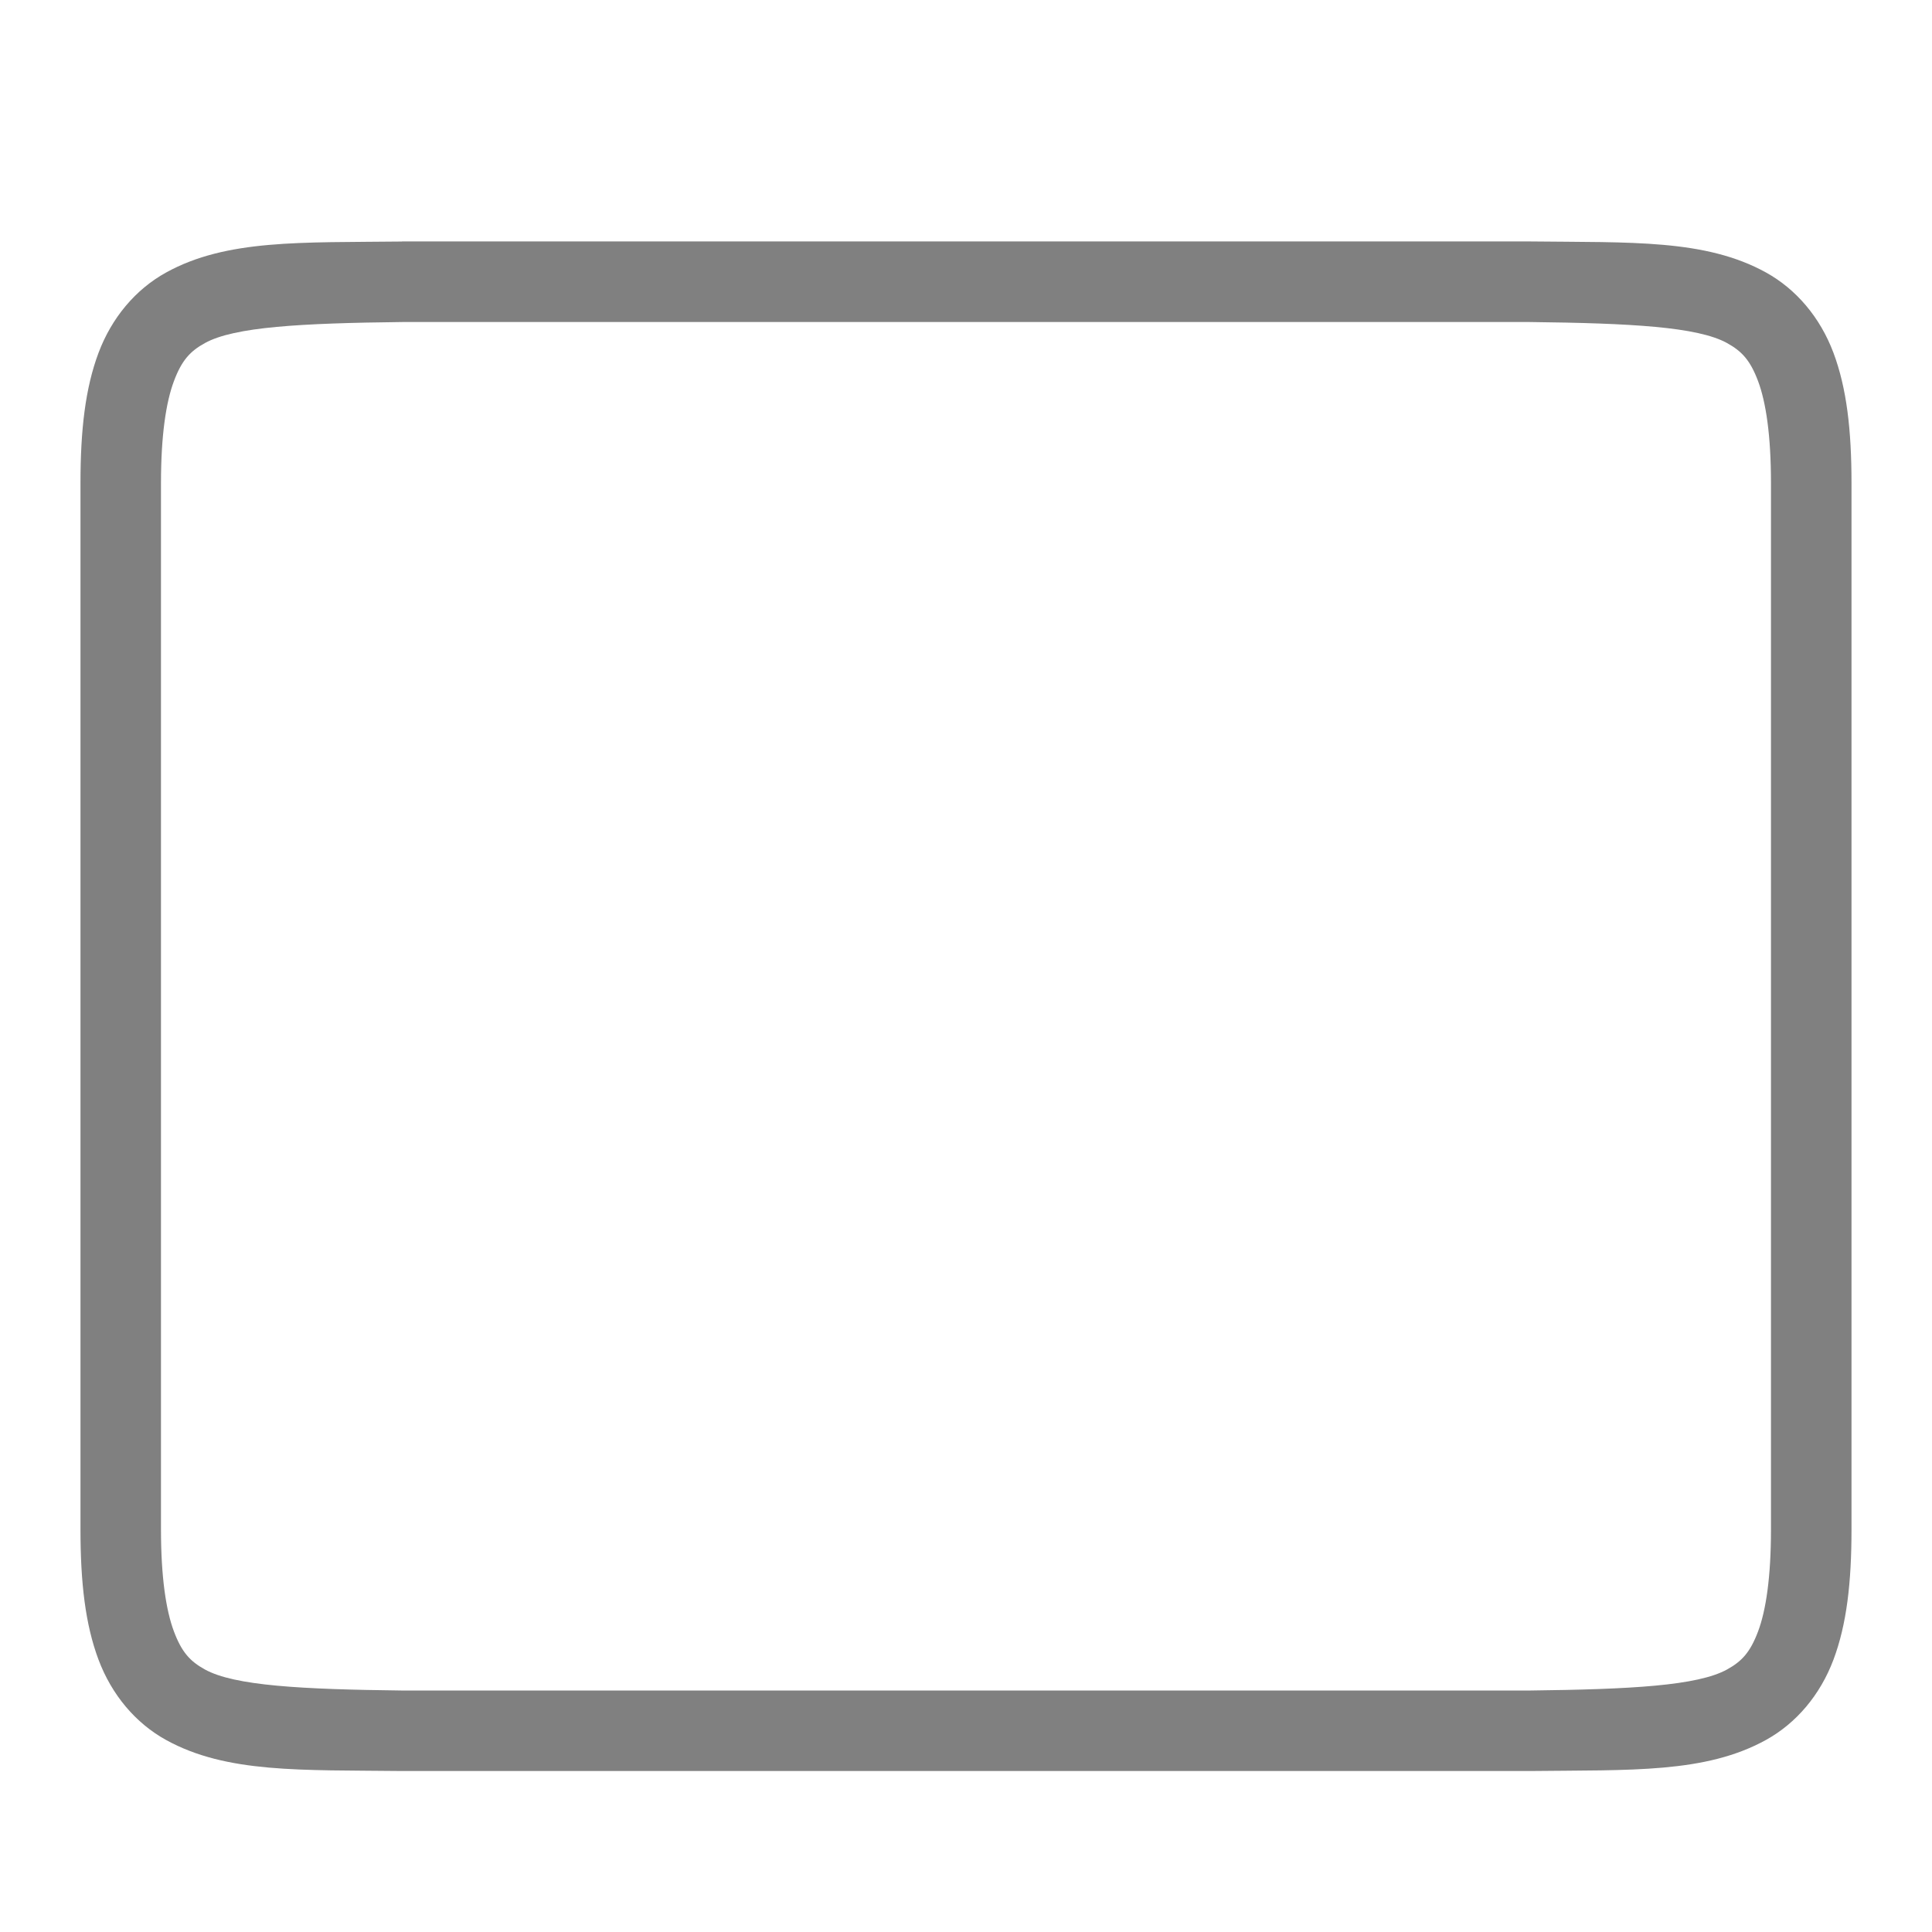
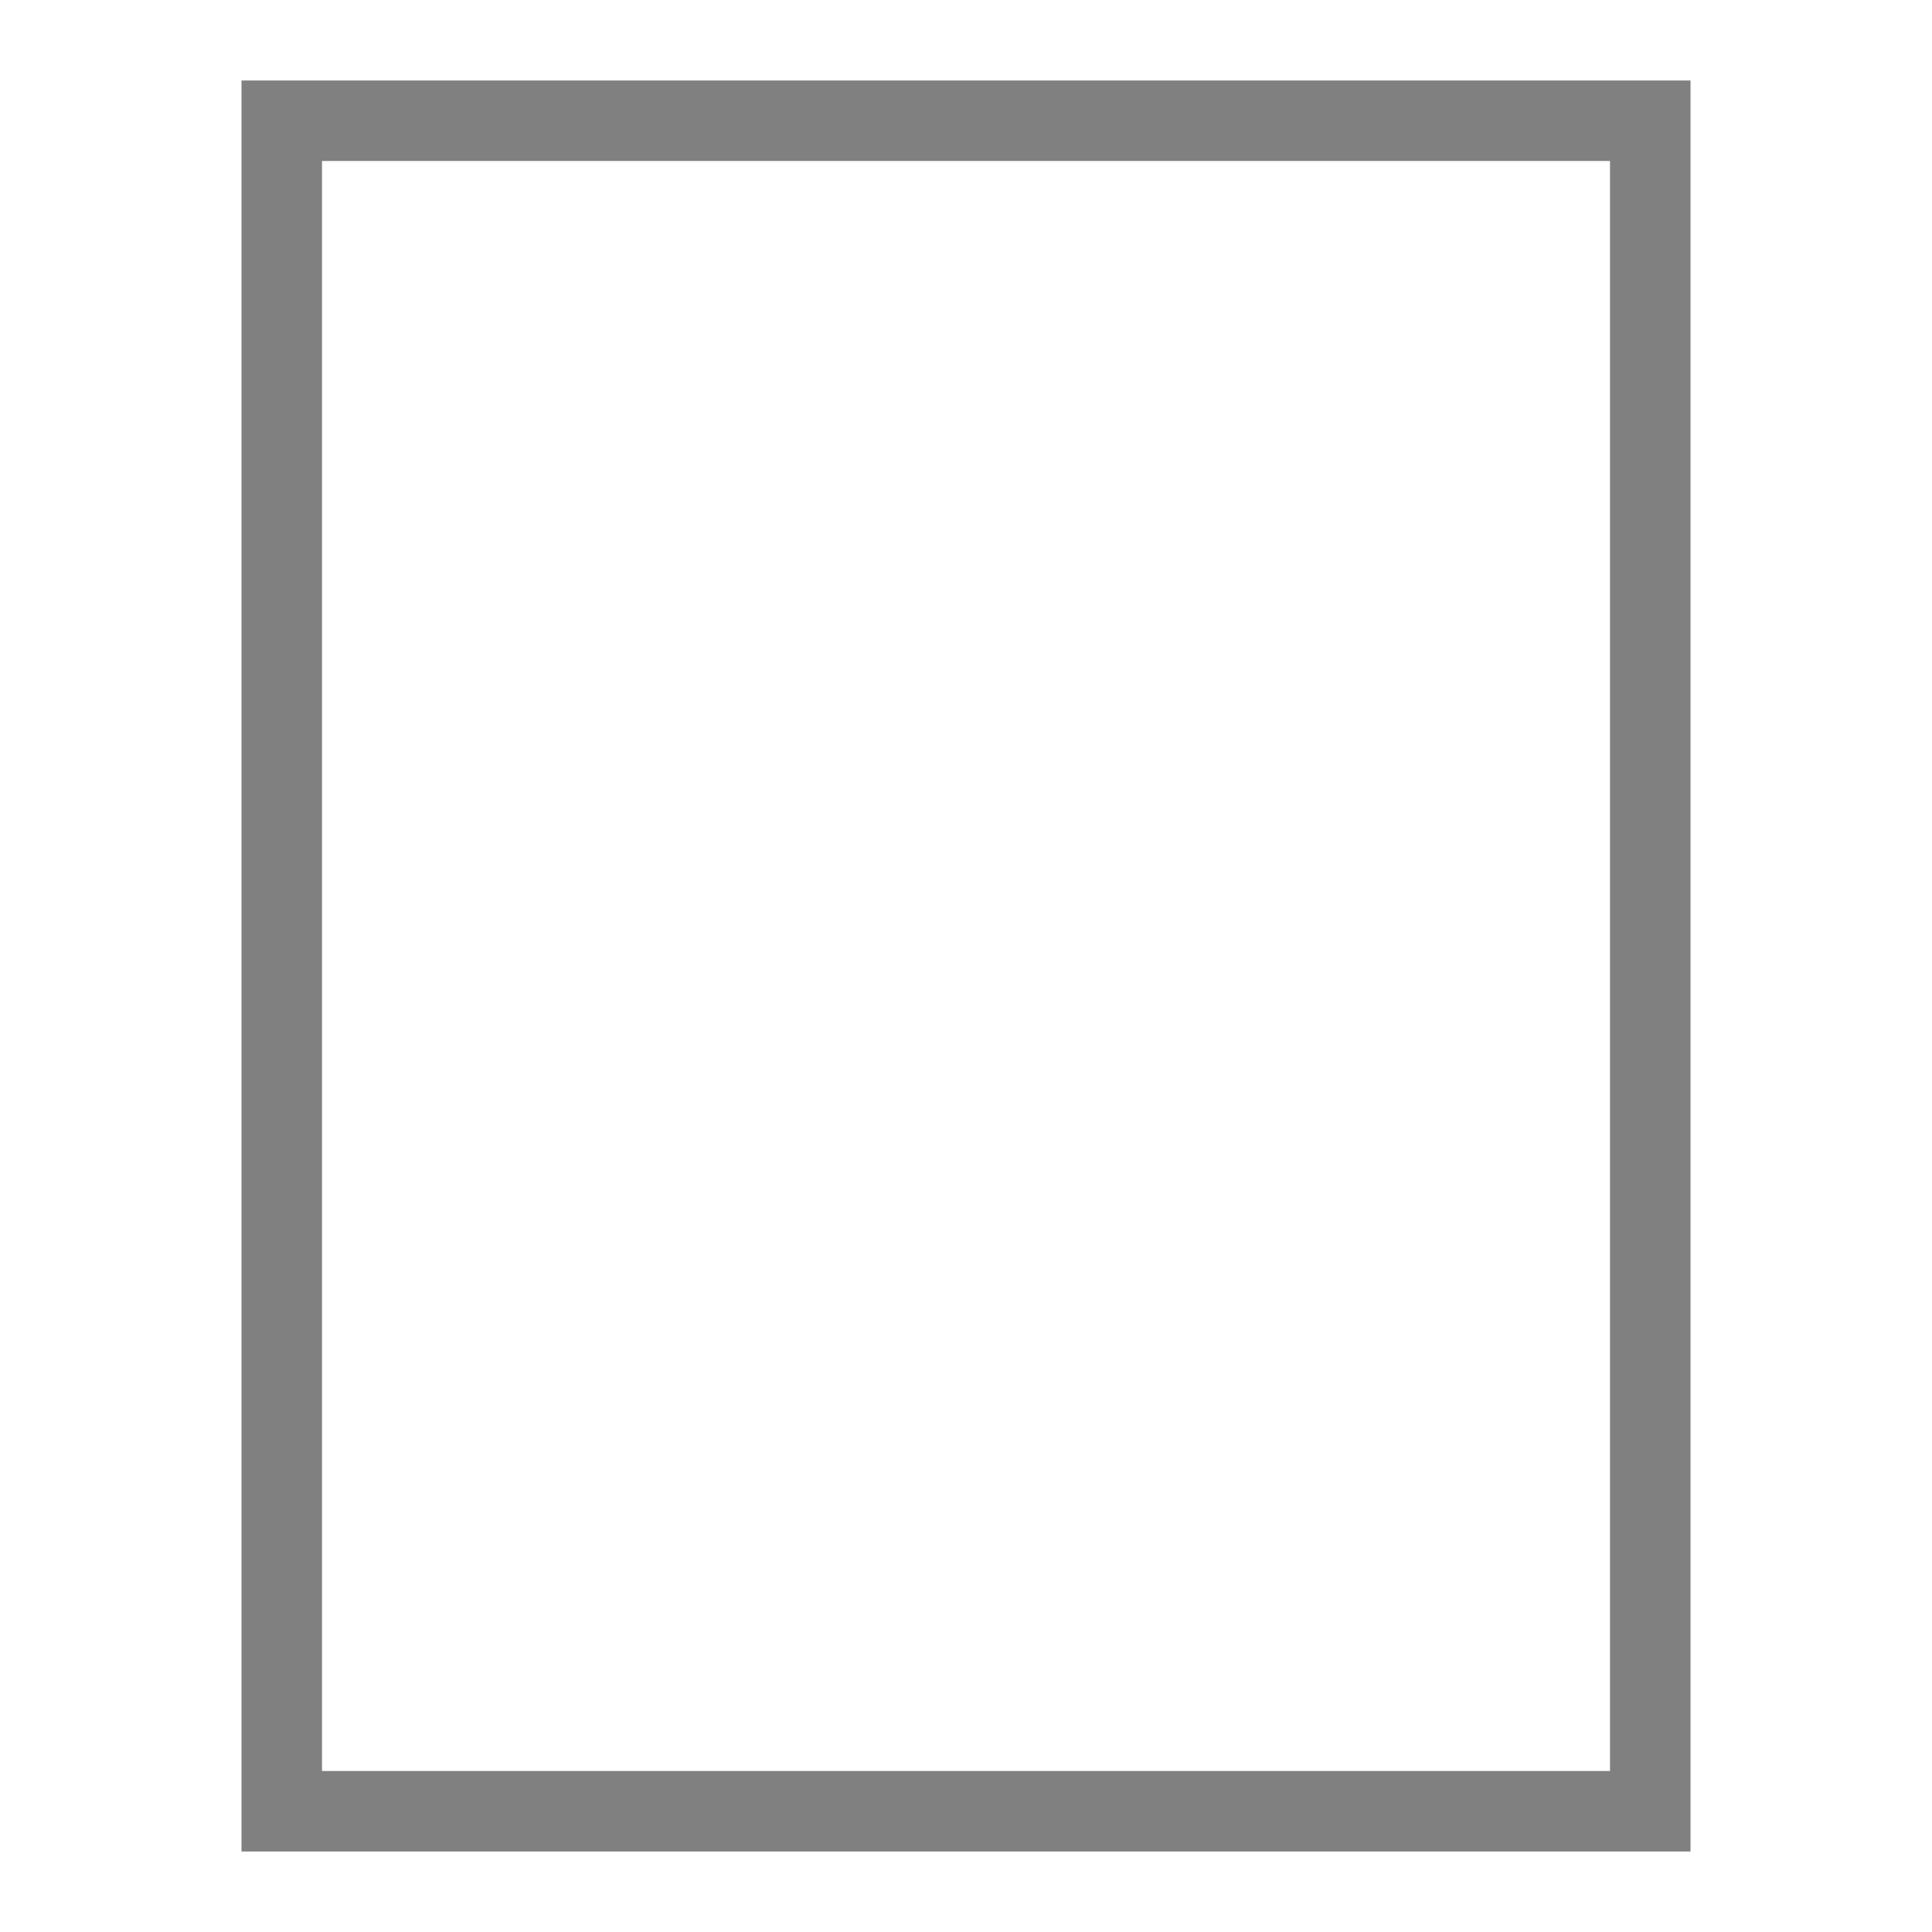
- <svg xmlns="http://www.w3.org/2000/svg" id="svg4874" height="96" viewBox="0 0 96 96" width="96" version="1.1">
-   <defs id="defs875" />
-   <rect x="-2.7465819e-06" y="-96" width="96" height="96" transform="rotate(90)" style="color:#000000;fill:none" id="rect4782" />
-   <path d="M 19.976,12.001 C 14.943,12.059 11.262,11.881 8.251,13.542 6.745,14.373 5.554,15.778 4.896,17.532 4.237,19.287 3.999,21.37 3.999,24.001 v 52 c 0,2.63 0.238,4.712 0.896,6.467 0.659,1.755 1.85,3.16 3.356,3.99 3.011,1.661 6.692,1.485 11.725,1.543 h 0.012 56.023 0.012 c 5.033,-0.058 8.714,0.118 11.725,-1.543 1.506,-0.831 2.697,-2.236 3.356,-3.99 0.659,-1.755 0.896,-3.836 0.896,-6.467 v -52 c 0,-2.63 -0.238,-4.714 -0.896,-6.469 -0.66,-1.759 -1.851,-3.163 -3.356,-3.994 -3.011,-1.661 -6.692,-1.483 -11.725,-1.541 h -0.012 -56.023 -0.012 z m 0.023,4 h 56 c 5.038,0.059 8.352,0.237 9.816,1.045 0.734,0.405 1.153,0.853 1.543,1.893 0.39,1.04 0.641,2.693 0.641,5.062 v 52 c 0,2.37 -0.25,4.023 -0.641,5.062 -0.39,1.04 -0.809,1.488 -1.543,1.893 -1.464,0.808 -4.778,0.986 -9.816,1.045 H 20.022 19.999 C 14.961,83.942 11.647,83.764 10.183,82.956 9.449,82.551 9.032,82.103 8.642,81.064 8.251,80.024 7.999,78.371 7.999,76.001 v -52 c 0,-2.37 0.252,-4.023 0.643,-5.062 0.39,-1.04 0.807,-1.488 1.541,-1.893 1.464,-0.808 4.778,-0.986 9.816,-1.045 z" style="color:#000000;font-variant-ligatures:none;font-variant-position:normal;font-variant-caps:normal;font-variant-numeric:normal;font-variant-alternates:normal;font-feature-settings:normal;text-indent:0;text-decoration:none;text-decoration-line:none;text-decoration-style:solid;text-decoration-color:#000000;text-transform:none;white-space:normal;shape-padding:0;isolation:auto;mix-blend-mode:normal;solid-color:#000000;fill:#808080;color-rendering:auto;image-rendering:auto;shape-rendering:auto" id="path4179" />
+ <svg xmlns="http://www.w3.org/2000/svg" width="96" height="96" id="svg4874" version="1.1" viewBox="0 0 96 96">
+   <defs id="defs4876" />
+   <g id="layer1" transform="translate(67.85715,-78.50504)">
+     <g transform="matrix(0,-1,-1,0,373.5051,516.505)" id="g4845" style="display:inline">
+       <g transform="matrix(-0.9996045,0,0,1,575.943,-611)" id="g4778">
+         <rect y="956.362" x="137.998" height="96" width="96.038" id="rect4782" style="color:#000000;display:inline;overflow:visible;visibility:visible;fill:none;stroke:none;stroke-width:4;marker:none;enable-background:accumulate" />
+         <path id="path4315" d="m 141.999,1040.362 h 88.035 v -72 h -4.002 v 68 h -80.032 v -64 h 80.032 v -4 h -84.033 z" style="color:#000000;display:inline;overflow:visible;visibility:visible;fill:#808080;fill-opacity:1;fill-rule:nonzero;stroke:none;stroke-width:4.001;marker:none;enable-background:accumulate" />
+       </g>
+     </g>
+   </g>
</svg>
